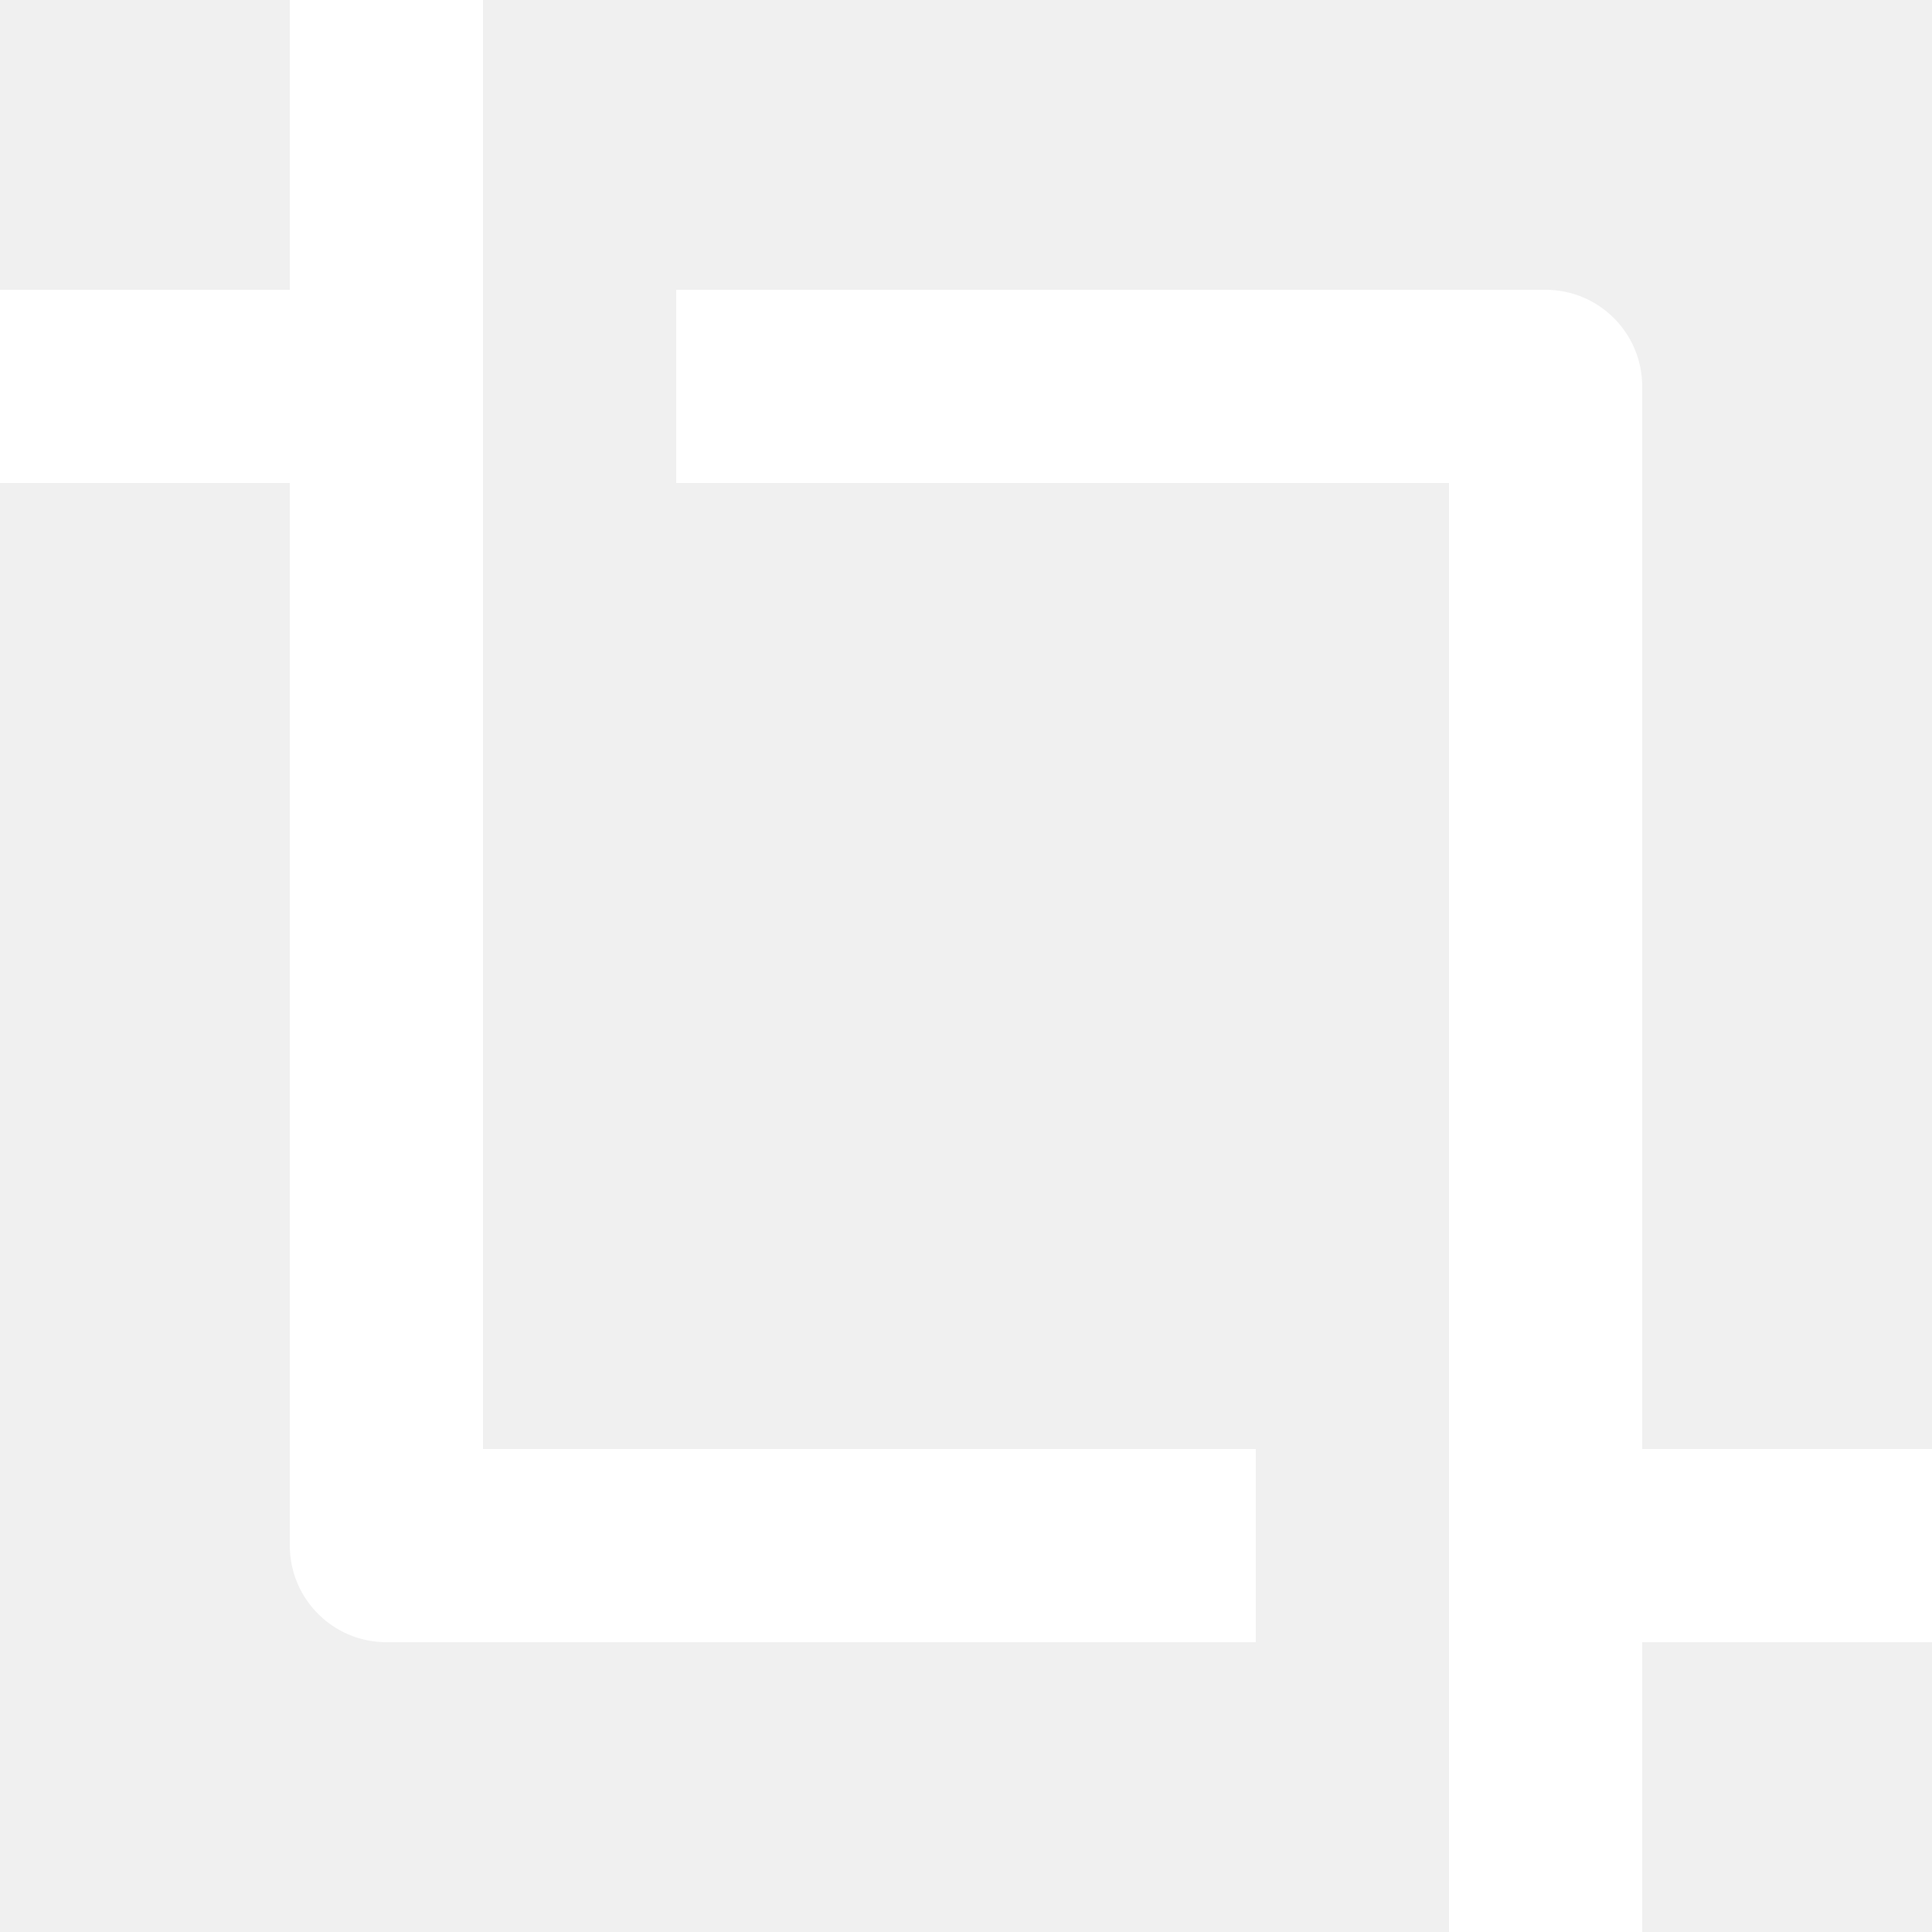
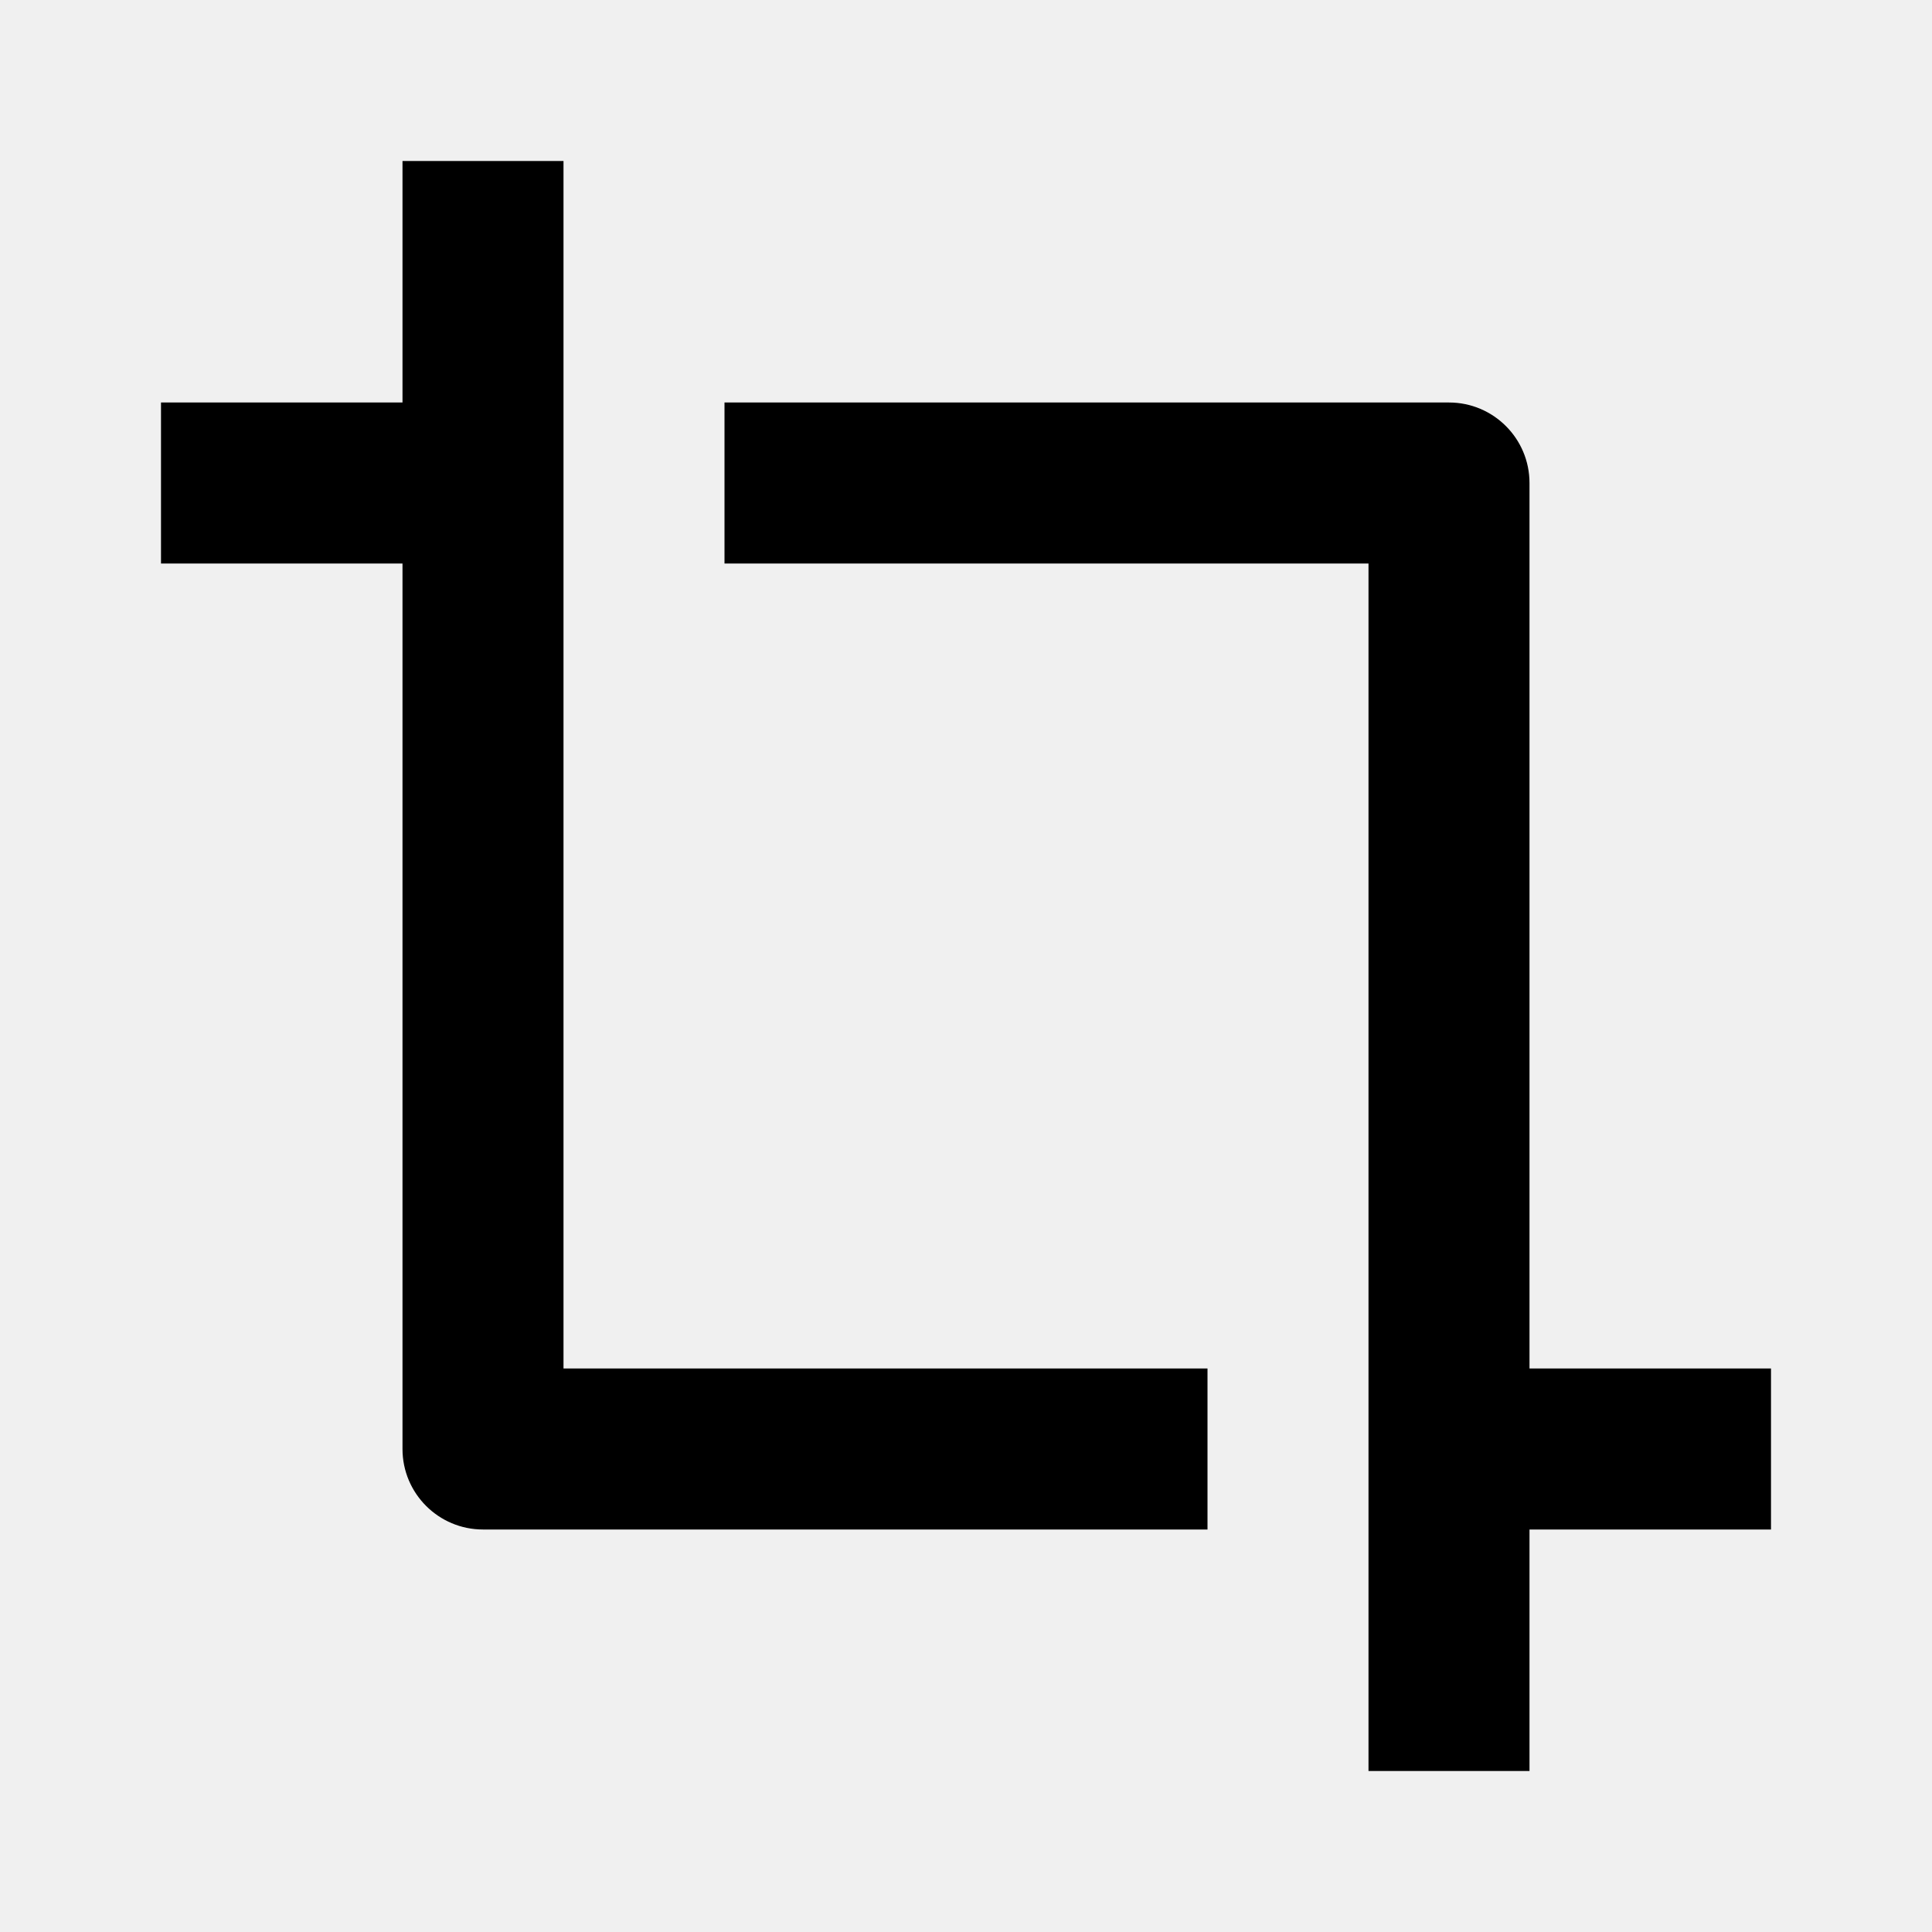
- <svg xmlns="http://www.w3.org/2000/svg" width="20" height="20" viewBox="0 0 20 20" fill="none">
-   <path d="M13 15V17H4C3.448 17 3 16.552 3 16V5H0V3H3V0H5V15H13ZM15 20V5H7V3H16C16.552 3 17 3.448 17 4V15H20V17H17V20H15Z" fill="white" />
+ <svg xmlns="http://www.w3.org/2000/svg" viewBox="0 0 24 24" fill="currentColor">
+   <path d="M15 17V19H6C5.448 19 5 18.552 5 18V7H2V5H5V2H7V17H15ZM17 22V7H9V5H18C18.552 5 19 5.448 19 6V17H22V19H19V22H17Z" />
</svg>
